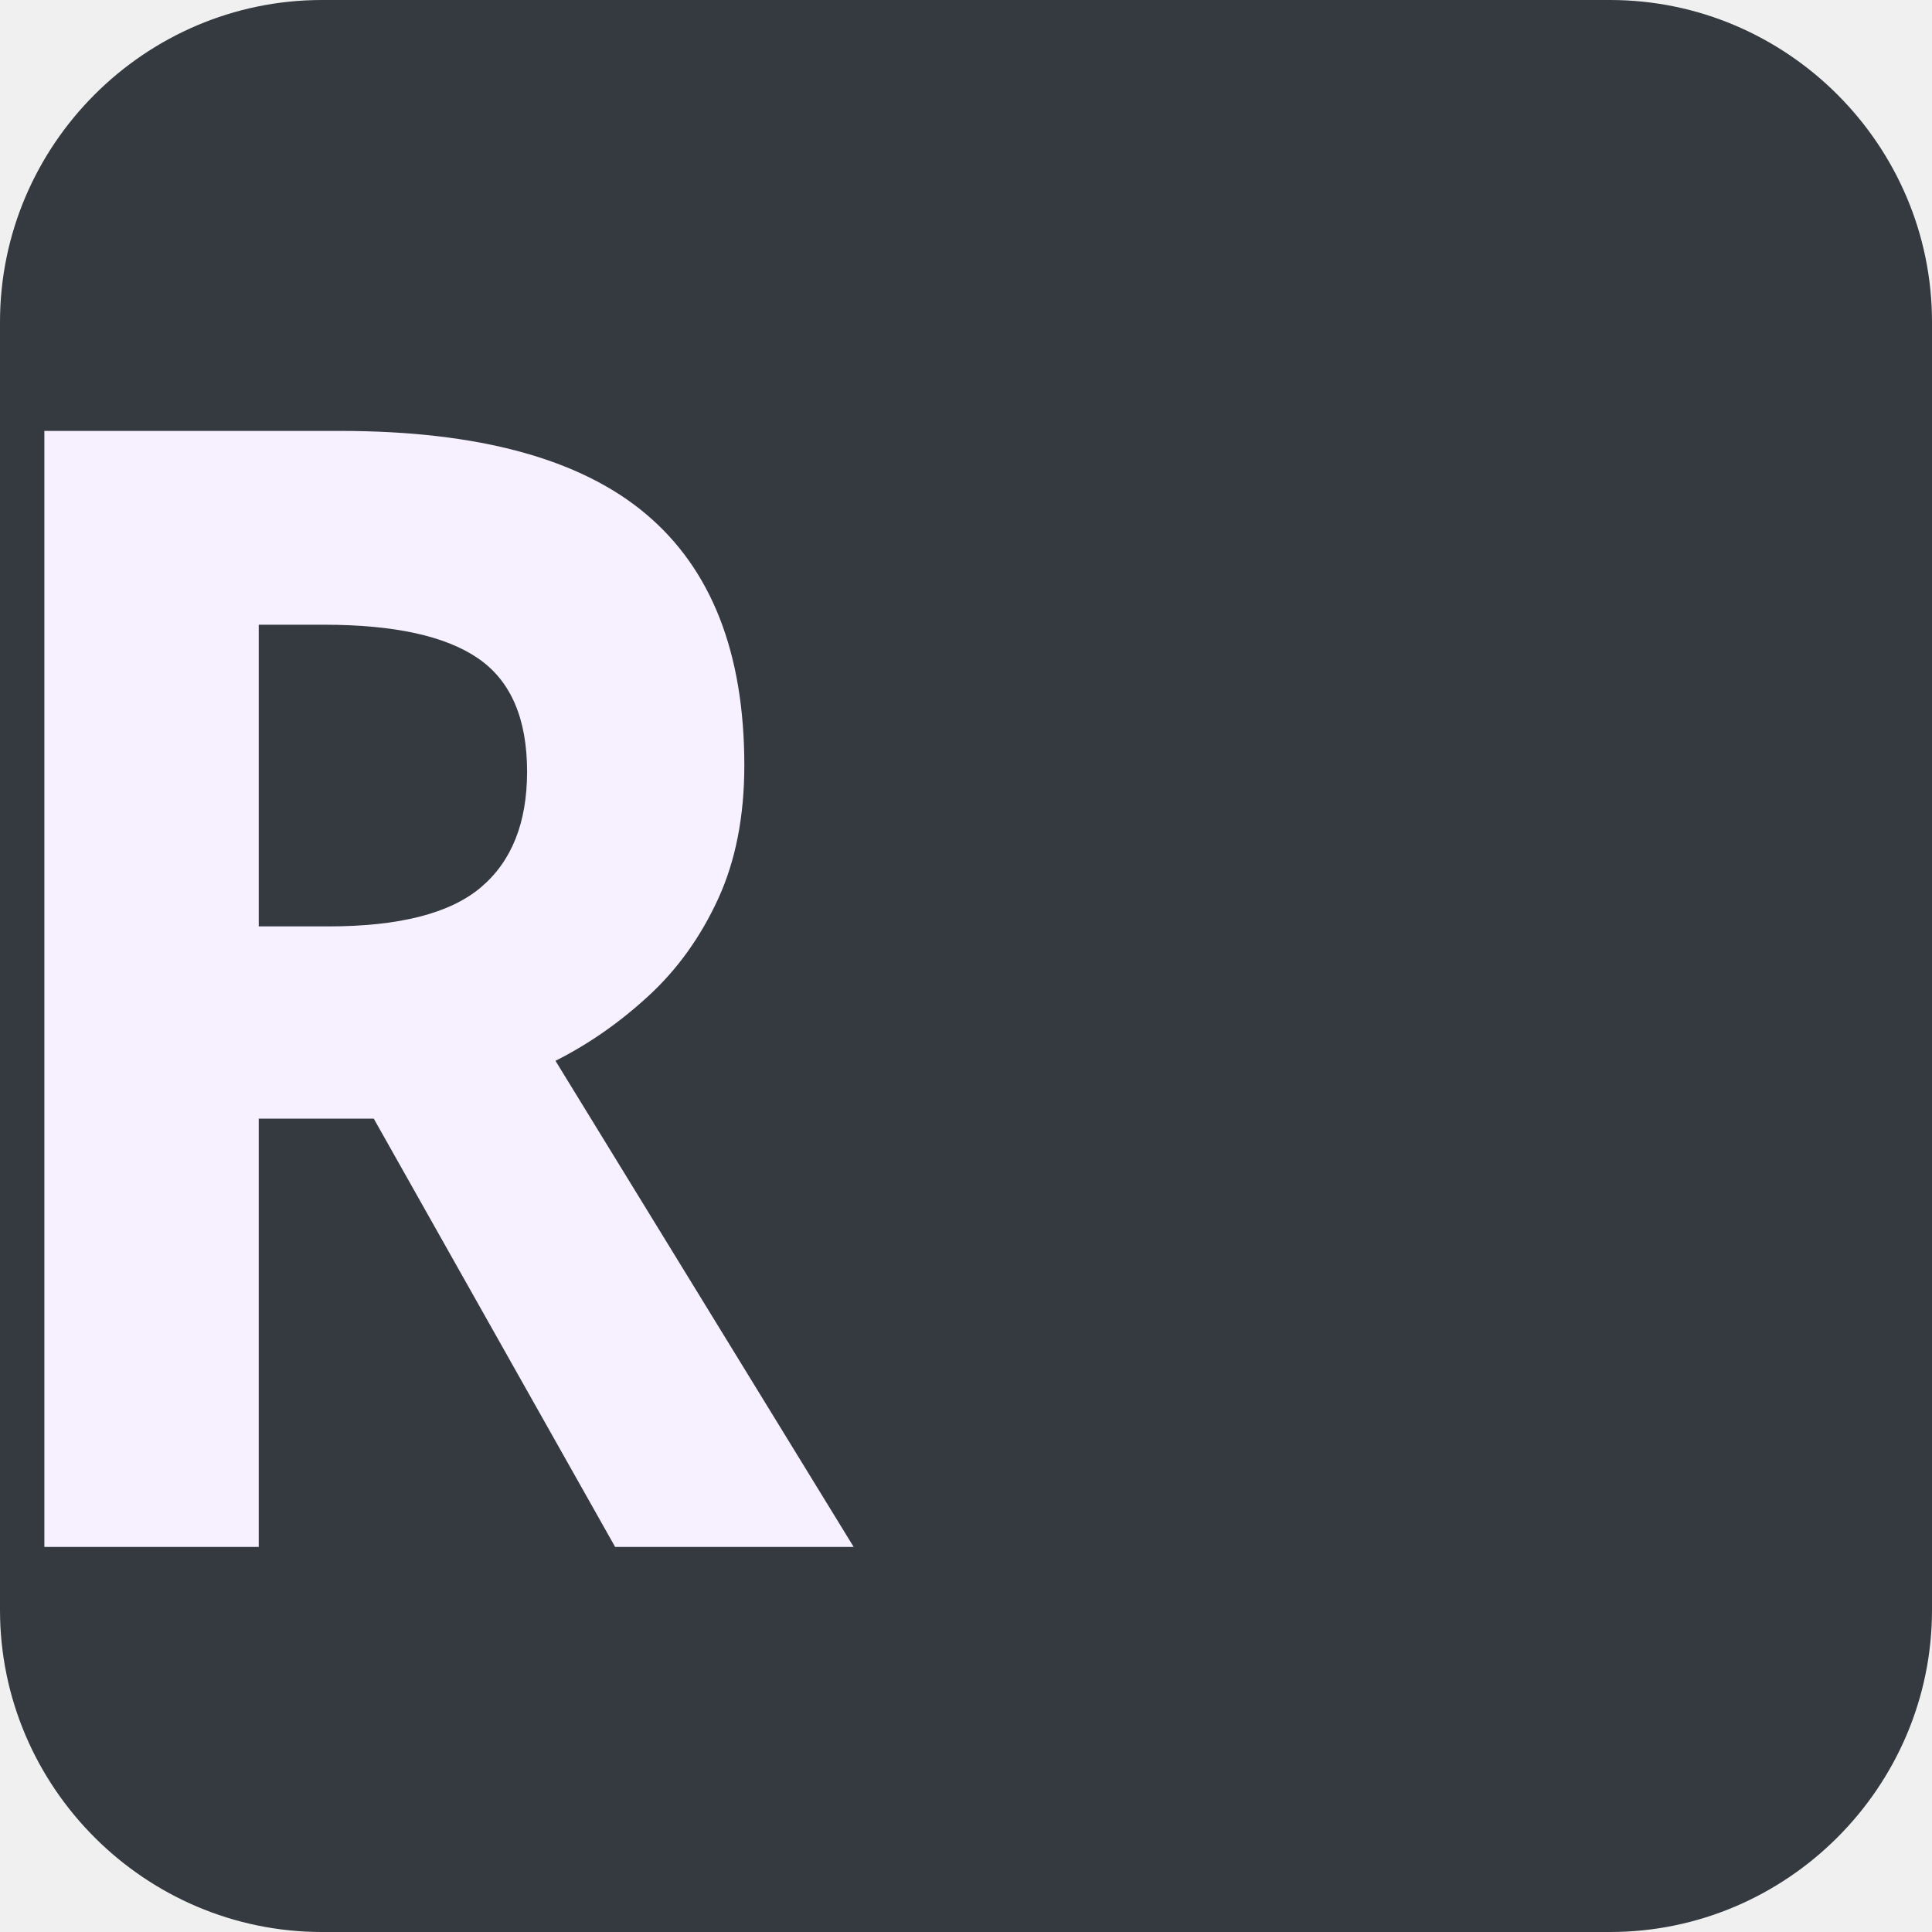
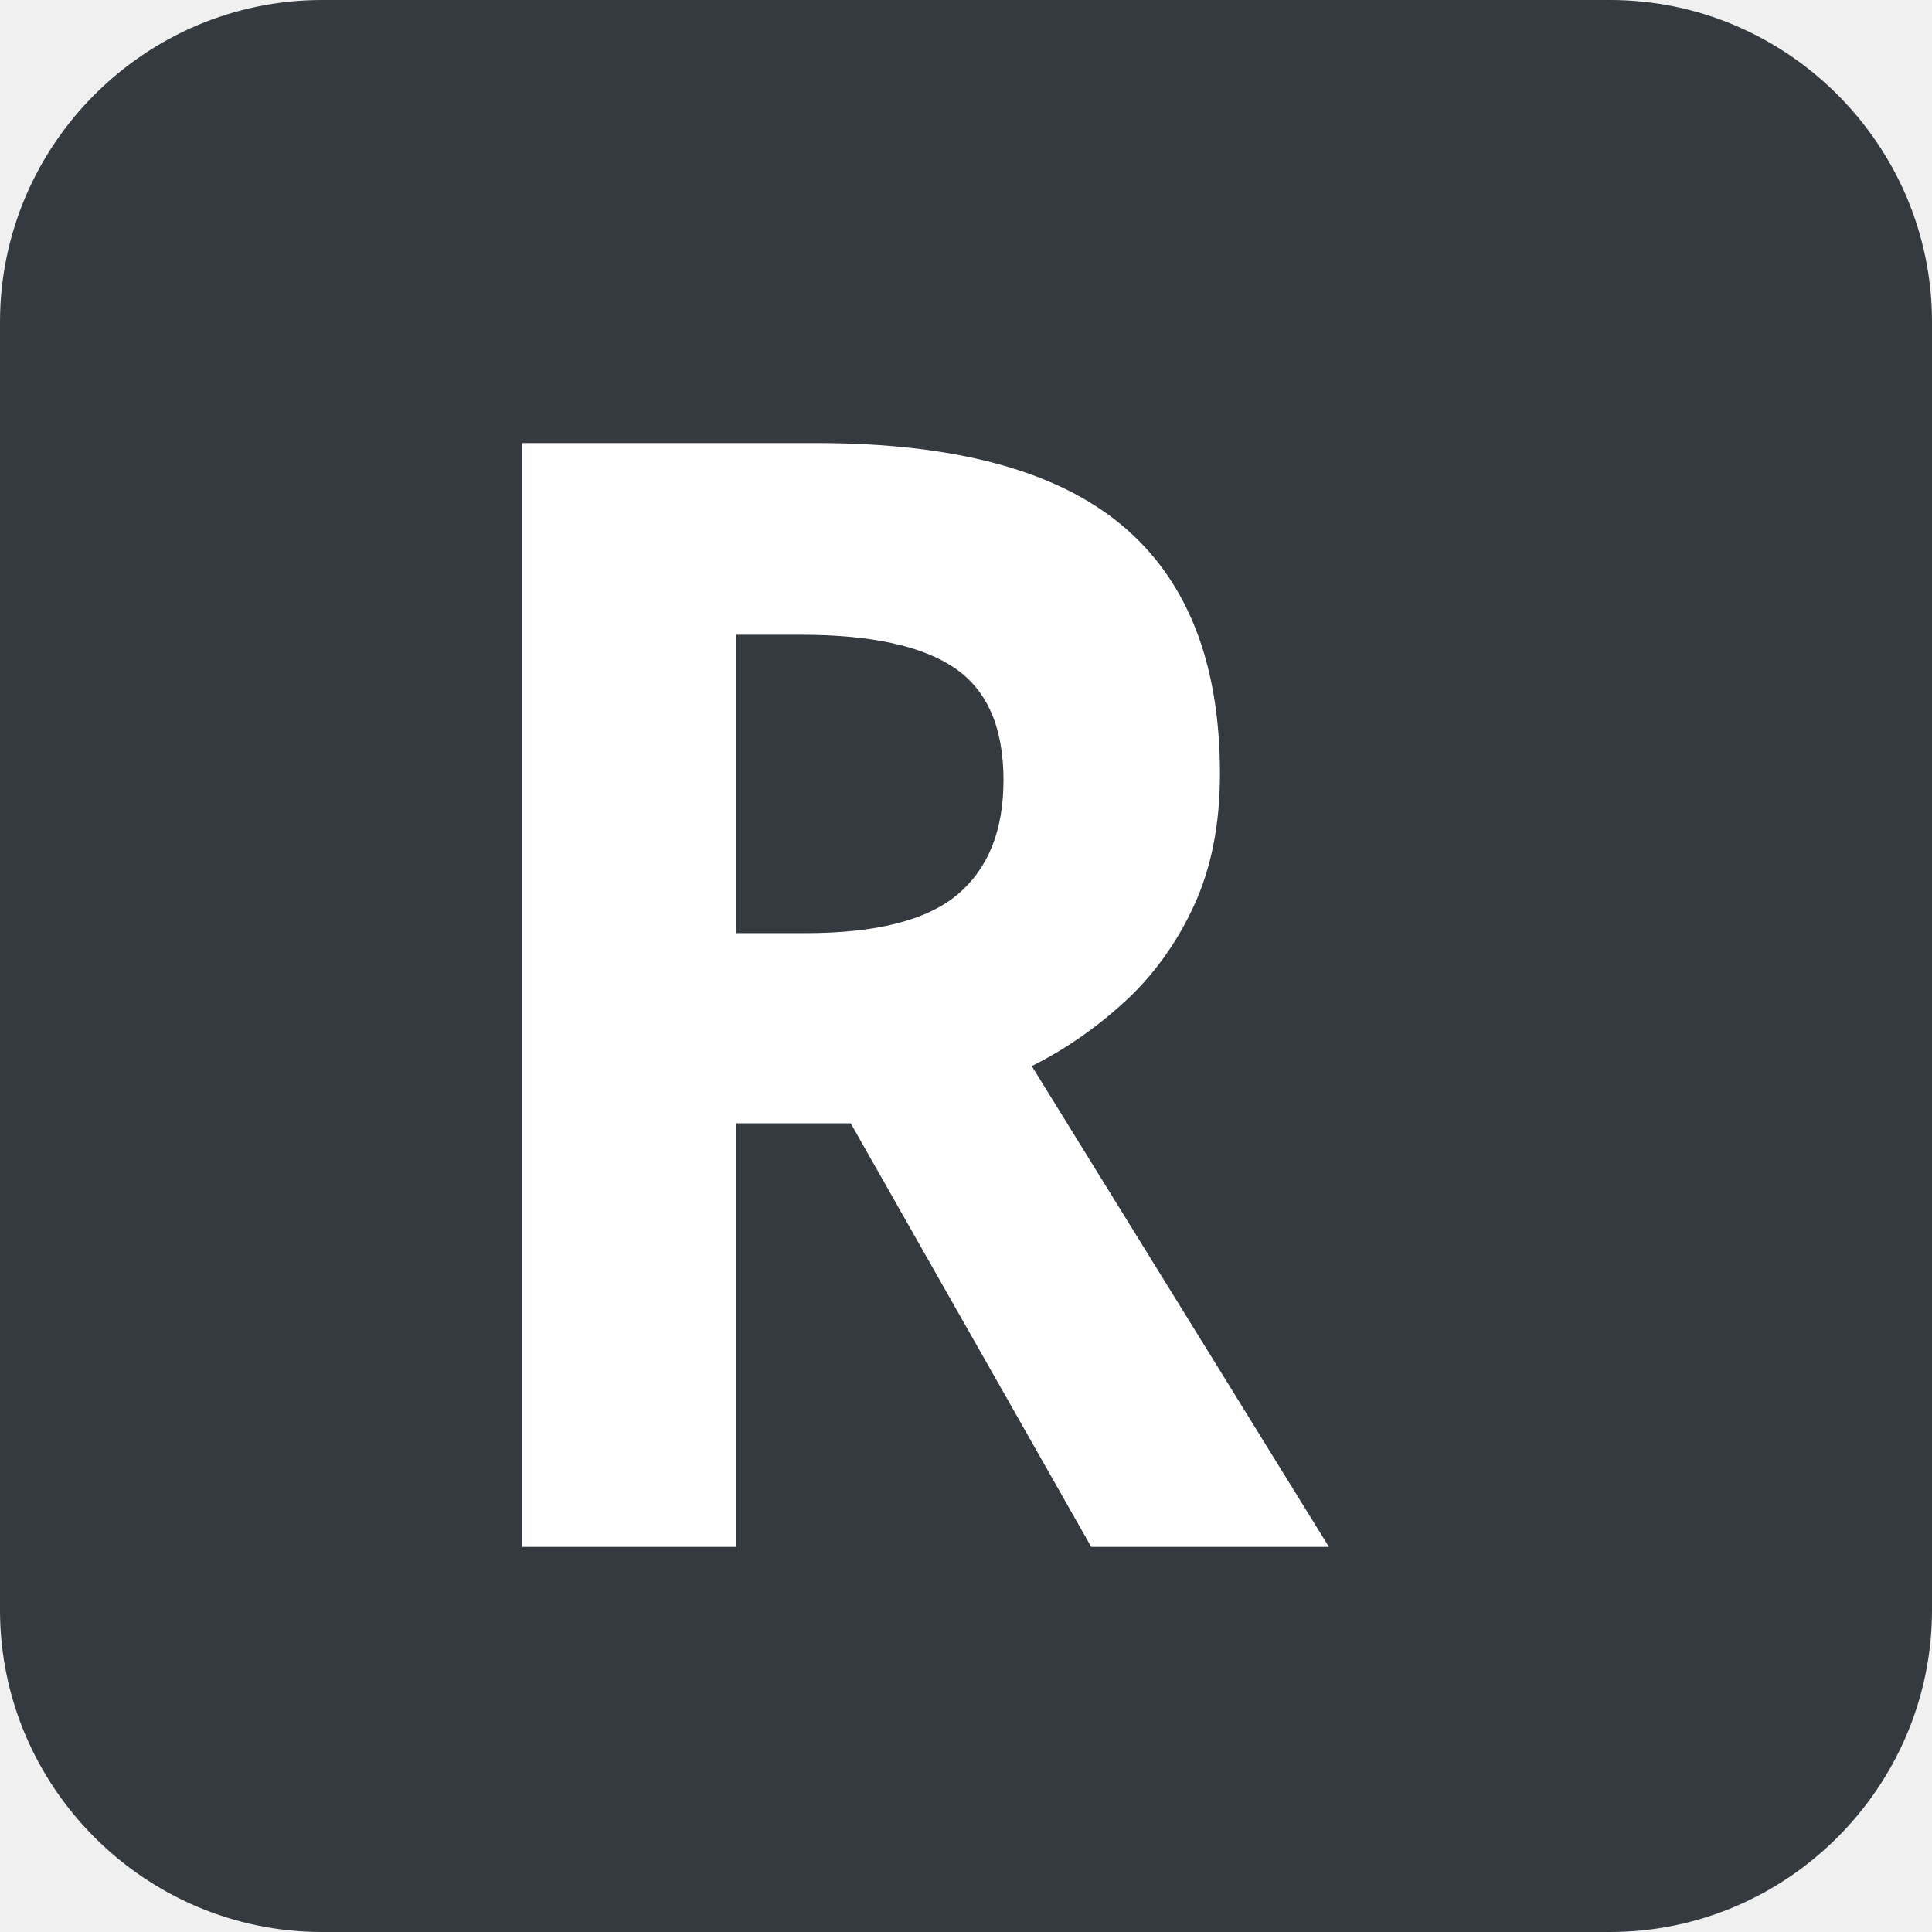
- <svg xmlns="http://www.w3.org/2000/svg" id="svg3782" version="1.1" role="img" focusable="false" viewBox="0 0 612 612">
-   <defs id="defs3786" />
-   <path style="fill:#343a40;fill-opacity:1" fill="#563D7C" id="path3778" d="M612 510c0 56.1-45.9 102-102 102H102C45.9 612 0 566.1 0 510V102C0 45.9 45.9 0 102 0h408c56.1 0 102 45.9 102 102v408z" />
-   <text transform="scale(0.9530833,1.049226)" id="text4632" y="467.034" x="312.036" style="font-style:normal;font-weight:normal;font-size:471.887px;line-height:1.25;font-family:sans-serif;letter-spacing:0px;word-spacing:0px;fill:#f6f0ff;fill-opacity:1;stroke:none;stroke-width:11.797;" xml:space="preserve">
-     <tspan style="font-style:normal;font-variant:normal;font-weight:bold;font-stretch:normal;font-family:sans-serif;-inkscape-font-specification:'sans-serif Bold';text-align:center;text-anchor:middle;fill:#f6f0ff;fill-opacity:1;stroke-width:11.797;" y="467.034" x="312.036" id="tspan4630">R</tspan>
+ <svg xmlns="http://www.w3.org/2000/svg" id="svg3823" version="1.1" role="img" focusable="false" viewBox="0 0 612 612">
+   <defs id="defs3827" />
+   <path style="fill:#343a40;fill-opacity:1" id="path3819" d="M612 510c0 56.1-45.9 102-102 102H102C45.9 612 0 566.1 0 510V102C0 45.9 45.9 0 102 0h408c56.1 0 102 45.9 102 102v408z" fill="#563D7C" />
+   <text transform="scale(0.9566694,1.045293)" id="text4638" y="468.768" x="130.826" style="font-style:normal;font-weight:normal;font-size:468.49px;line-height:1.25;font-family:sans-serif;letter-spacing:0px;word-spacing:0px;fill:#ffffff;fill-opacity:1;stroke:none;stroke-width:11.712" xml:space="preserve">
+     <tspan style="font-style:normal;font-variant:normal;font-weight:bold;font-stretch:normal;font-family:sans-serif;-inkscape-font-specification:'sans-serif Bold';fill:#ffffff;fill-opacity:1;stroke-width:11.712" y="468.768" x="130.826" id="tspan4636">R</tspan>
  </text>
+   <flowRoot style="fill:black;fill-opacity:1;stroke:none;font-family:sans-serif;font-style:normal;font-weight:normal;font-size:40px;line-height:1.25;letter-spacing:0px;word-spacing:0px" id="flowRoot4640" xml:space="preserve">
+     <flowRegion id="flowRegion4642">
+       <rect y="274.602" x="94.435" height="52.26" width="40.341" id="rect4644" />
+     </flowRegion>
+     <flowPara id="flowPara4646" />
+   </flowRoot>
</svg>
